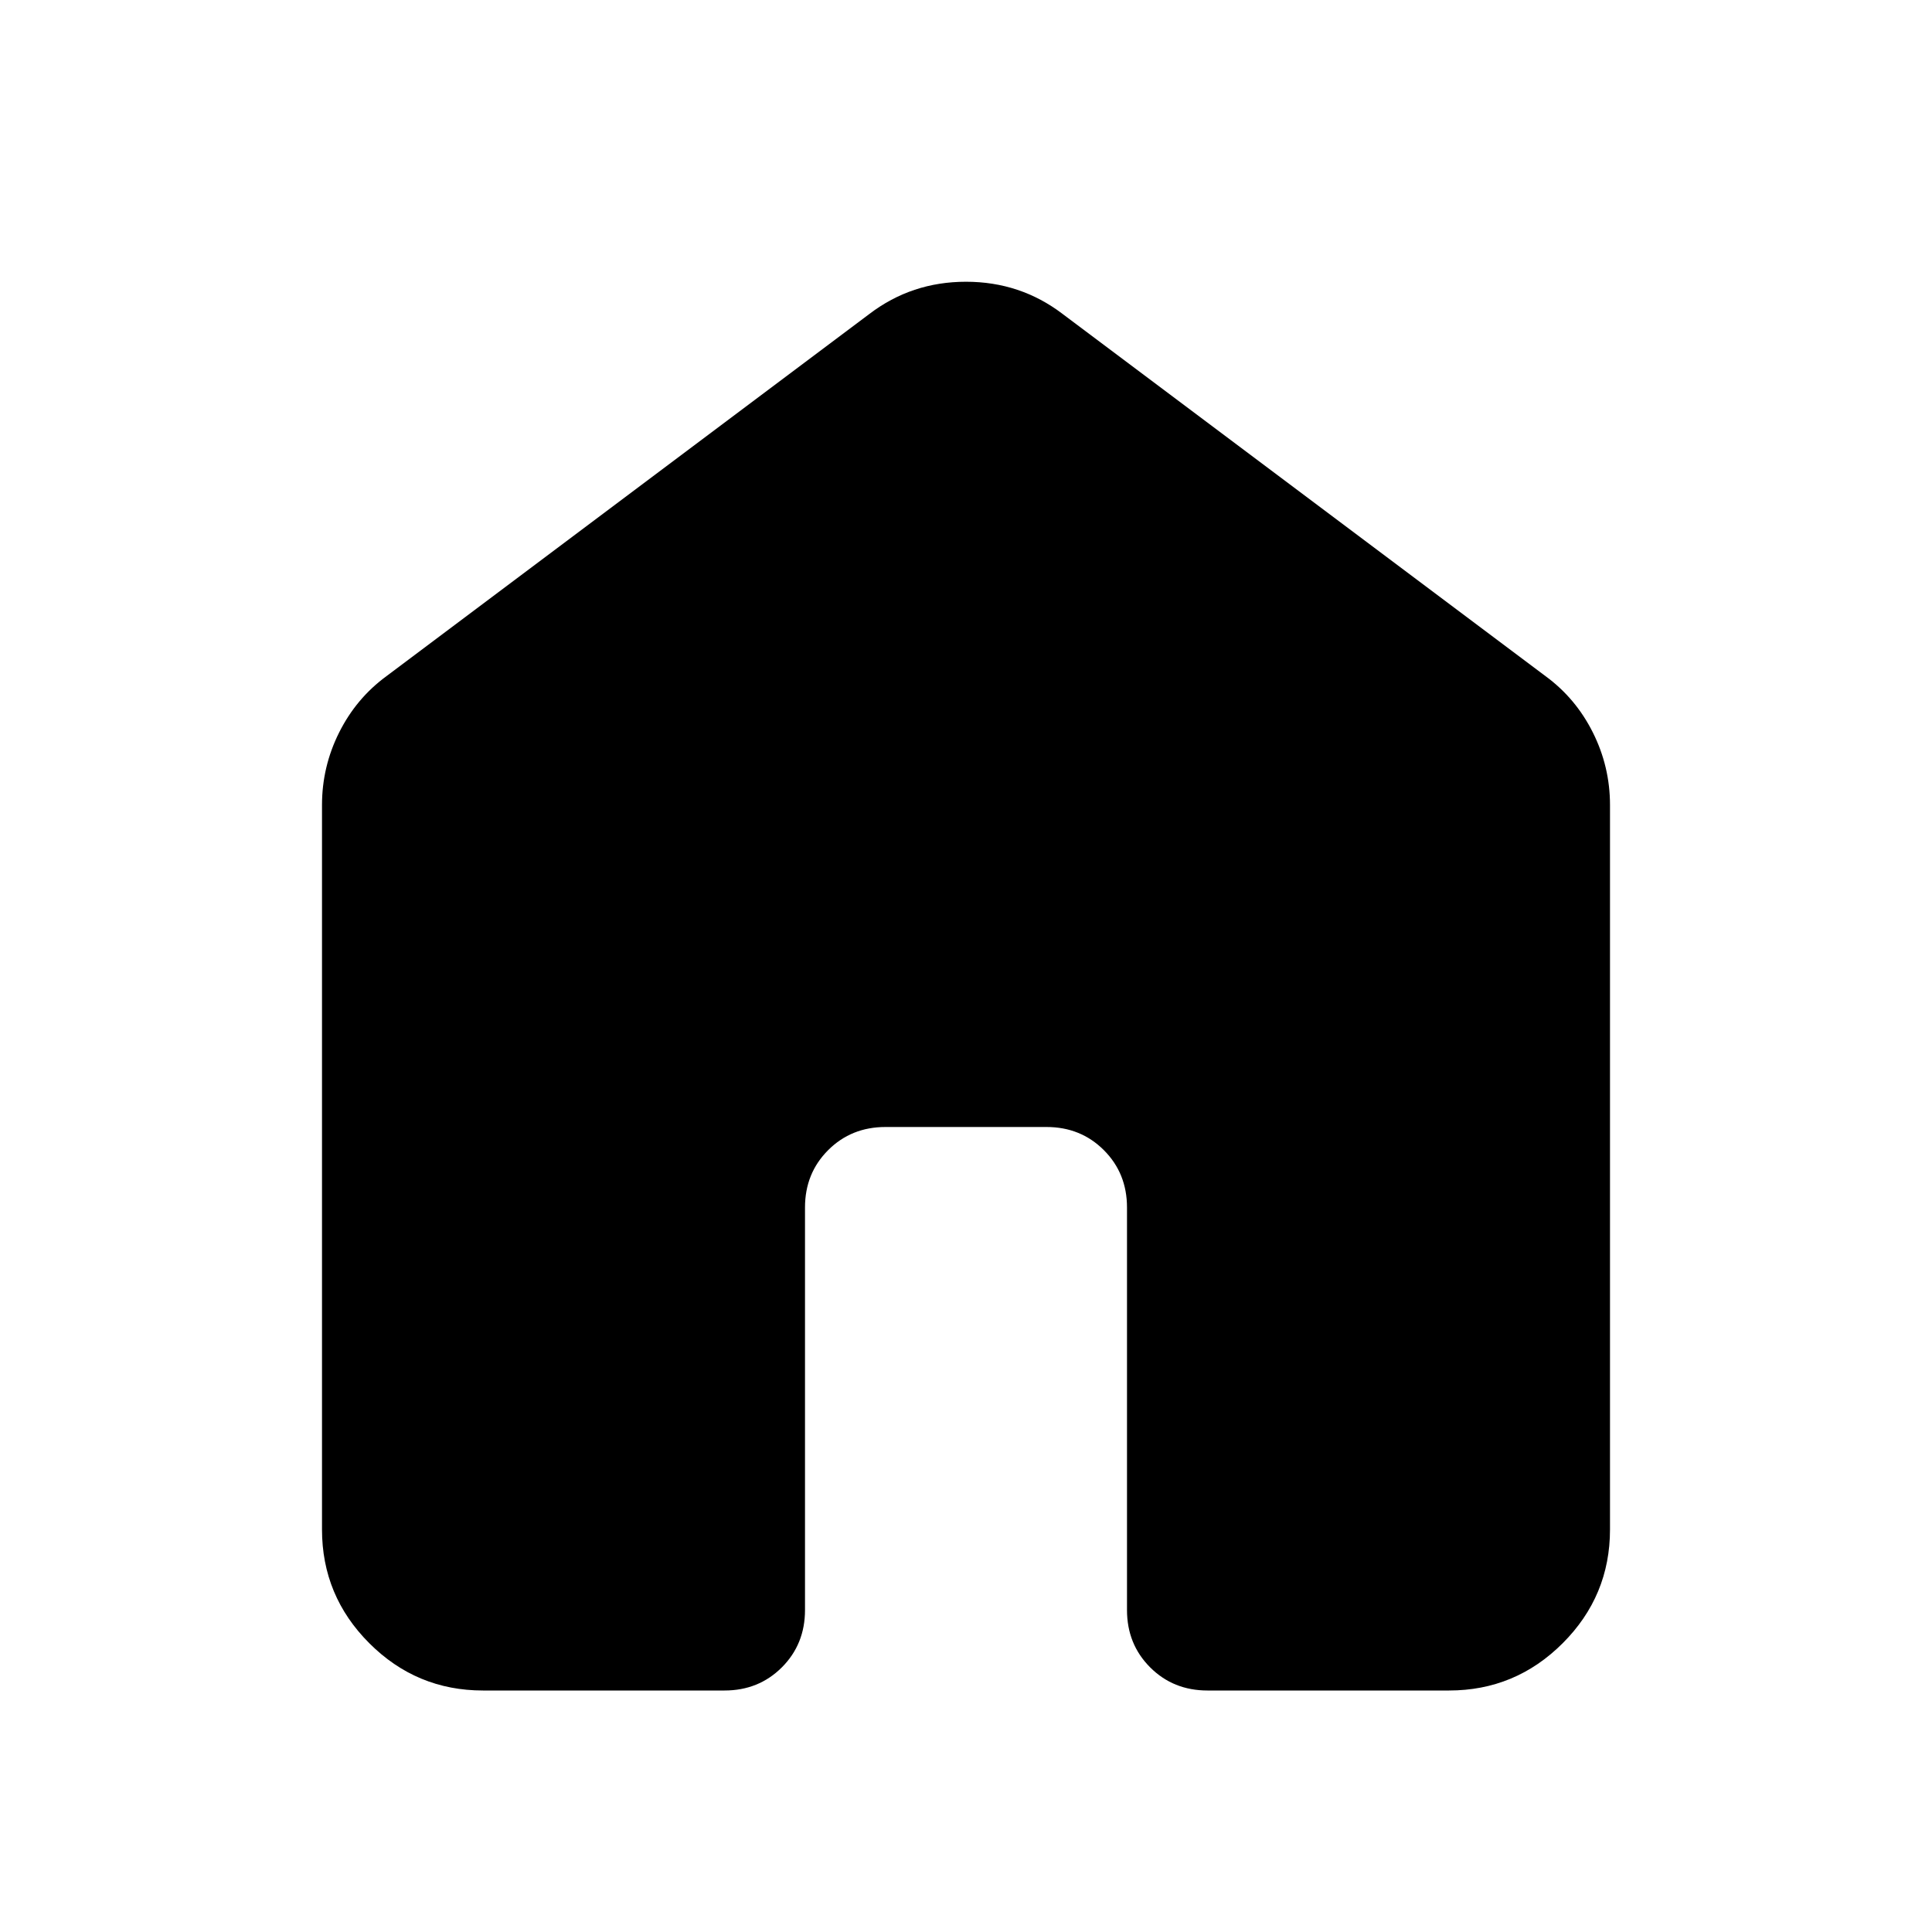
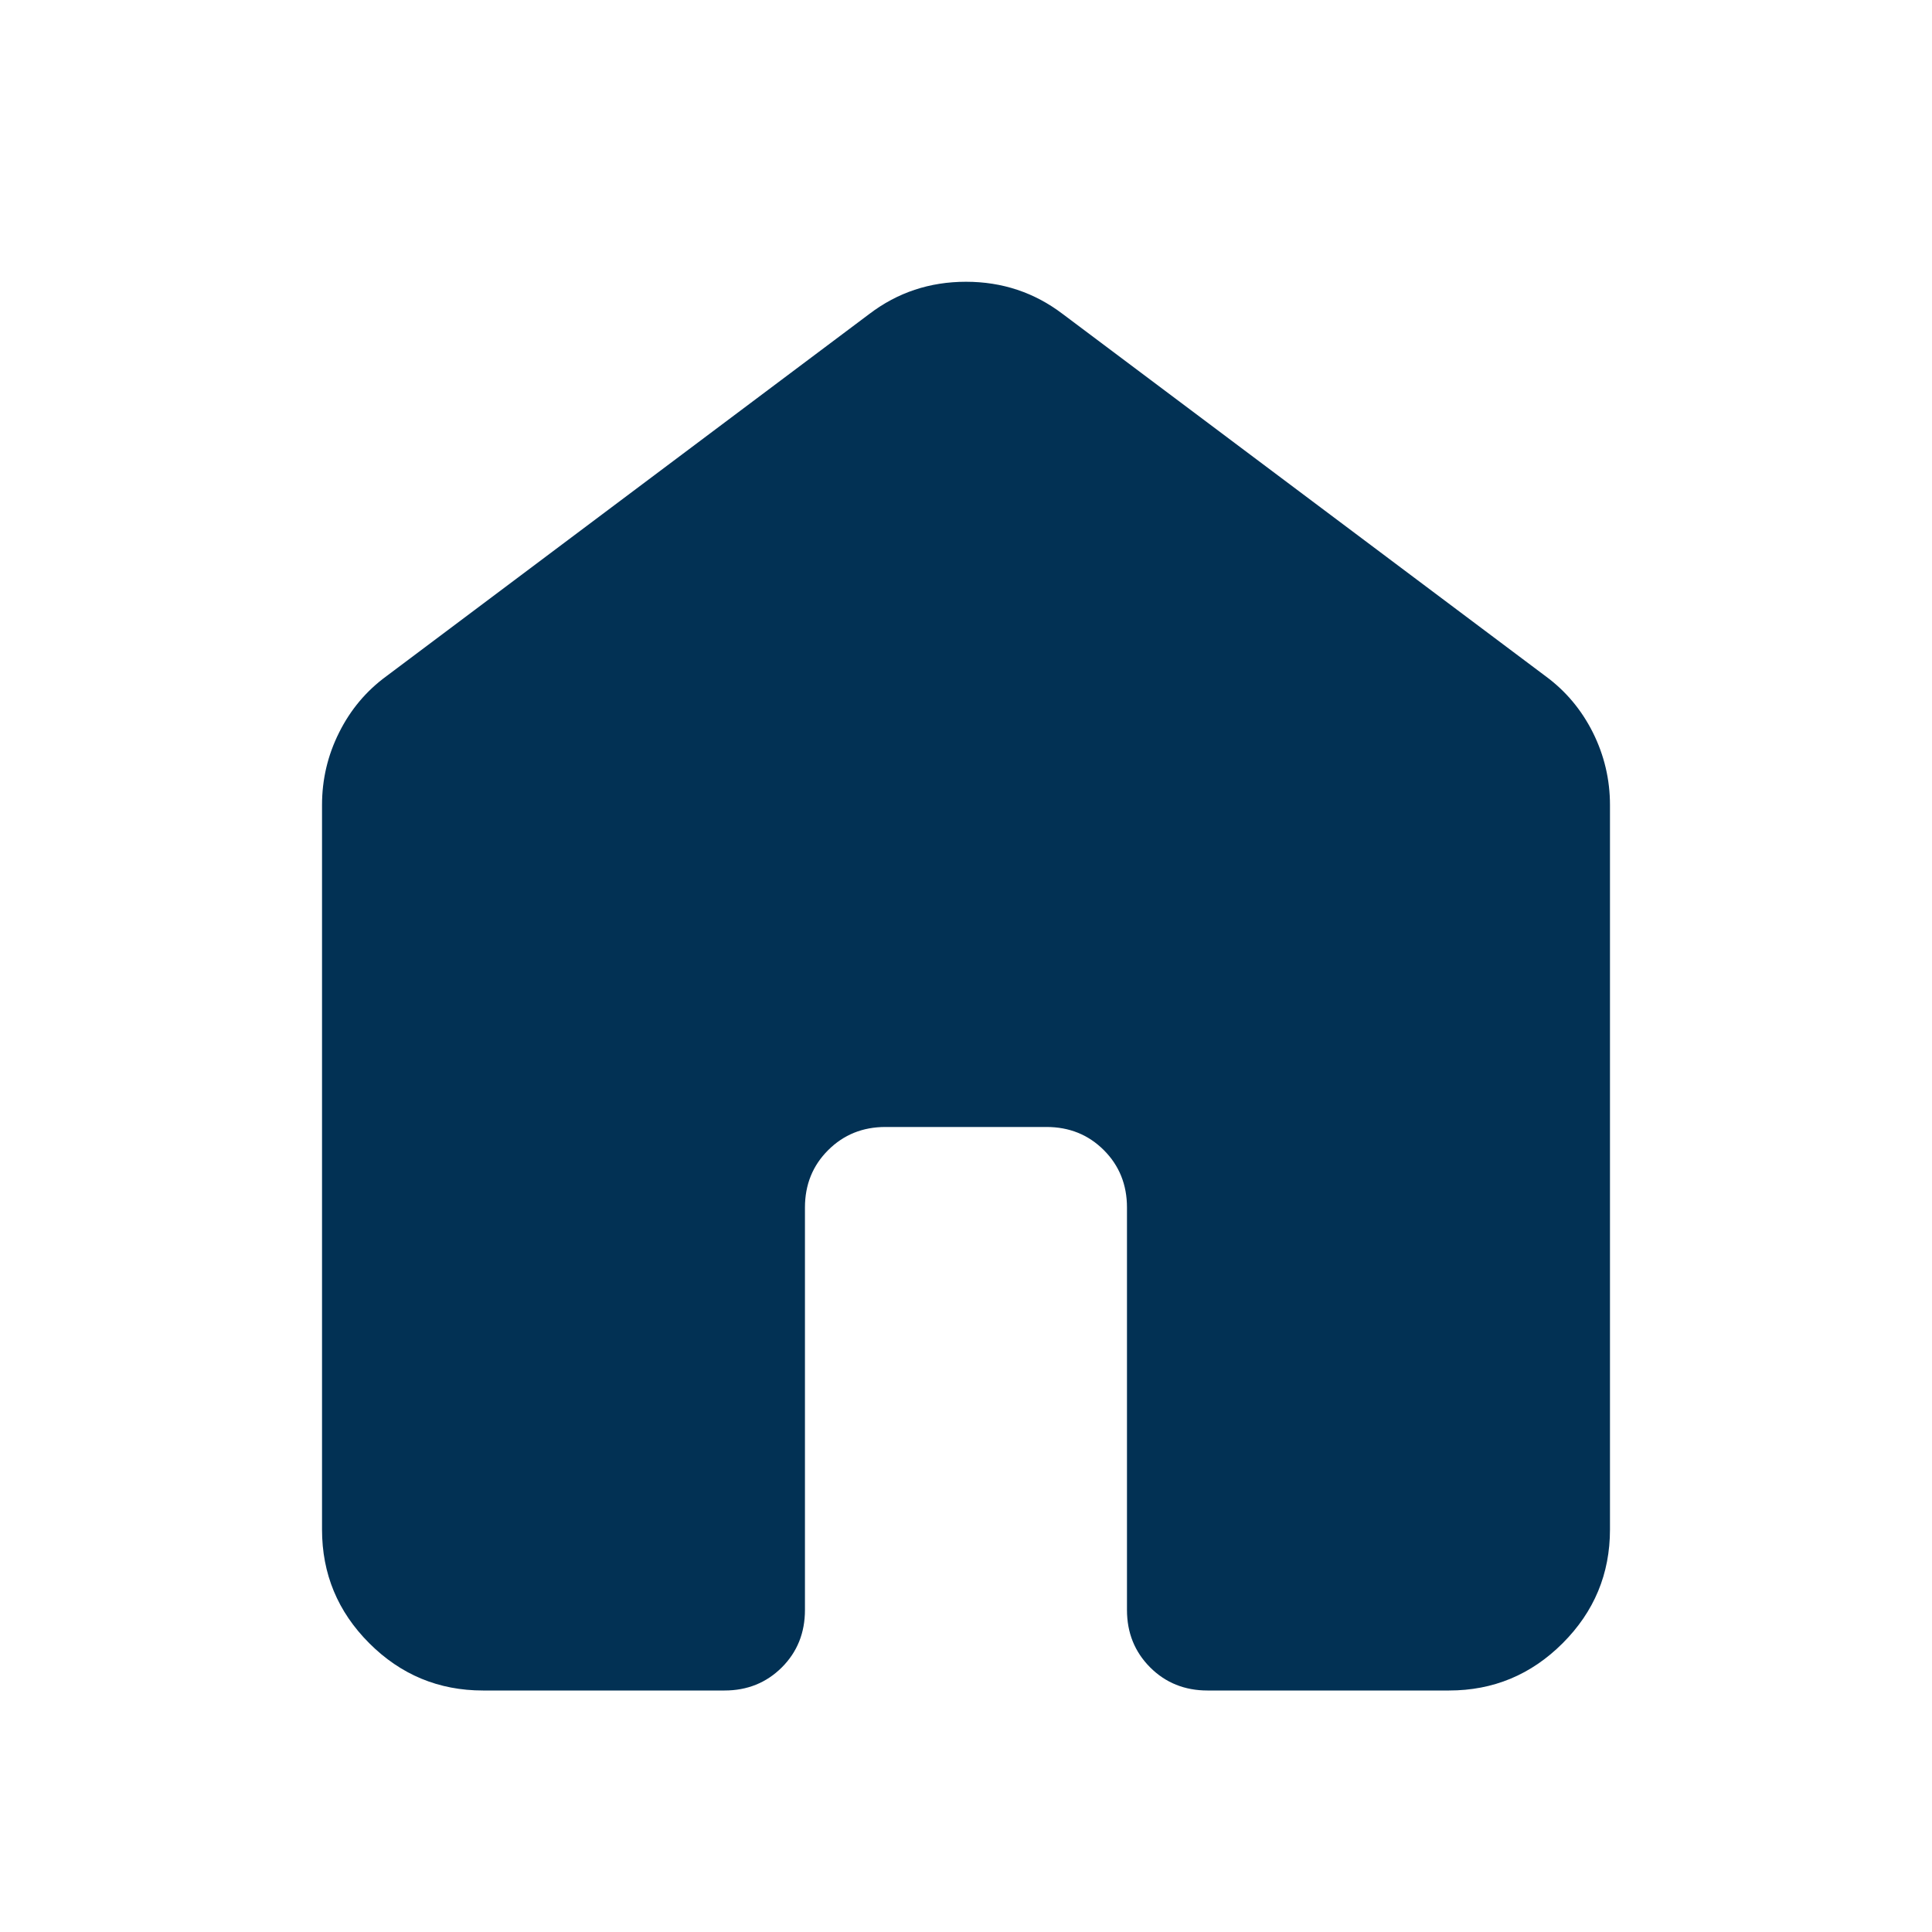
- <svg xmlns="http://www.w3.org/2000/svg" height="24" viewBox="0 -960 960 960" width="24">
-   <path d="M160-200v-360q0-19 8.5-36t23.5-28l240-180q21-16 48-16t48 16l240 180q15 11 23.5 28t8.5 36v360q0 33-23.5 56.5T720-120H600q-17 0-28.5-11.5T560-160v-200q0-17-11.5-28.5T520-400h-80q-17 0-28.5 11.5T400-360v200q0 17-11.5 28.5T360-120H240q-33 0-56.5-23.5T160-200Z" />
+ <svg xmlns="http://www.w3.org/2000/svg" width="25" height="25" viewBox="0 0 25 25" fill="none">
+   <path d="M4.167 19.792V10.417C4.167 10.087 4.24 9.774 4.388 9.479C4.535 9.184 4.739 8.941 5 8.75L11.25 4.062C11.614 3.785 12.031 3.646 12.5 3.646C12.969 3.646 13.385 3.785 13.75 4.062L20 8.75C20.26 8.941 20.464 9.184 20.612 9.479C20.759 9.774 20.833 10.087 20.833 10.417V19.792C20.833 20.365 20.629 20.855 20.221 21.263C19.813 21.671 19.323 21.875 18.75 21.875H15.625C15.33 21.875 15.082 21.775 14.883 21.576C14.683 21.376 14.583 21.128 14.583 20.833V15.625C14.583 15.33 14.483 15.082 14.284 14.883C14.084 14.683 13.837 14.583 13.541 14.583H11.458C11.163 14.583 10.916 14.683 10.716 14.883C10.516 15.082 10.416 15.33 10.416 15.625V20.833C10.416 21.128 10.317 21.376 10.117 21.576C9.917 21.775 9.67 21.875 9.375 21.875H6.25C5.677 21.875 5.186 21.671 4.778 21.263C4.37 20.855 4.167 20.365 4.167 19.792Z" fill="#023154" />
</svg>
